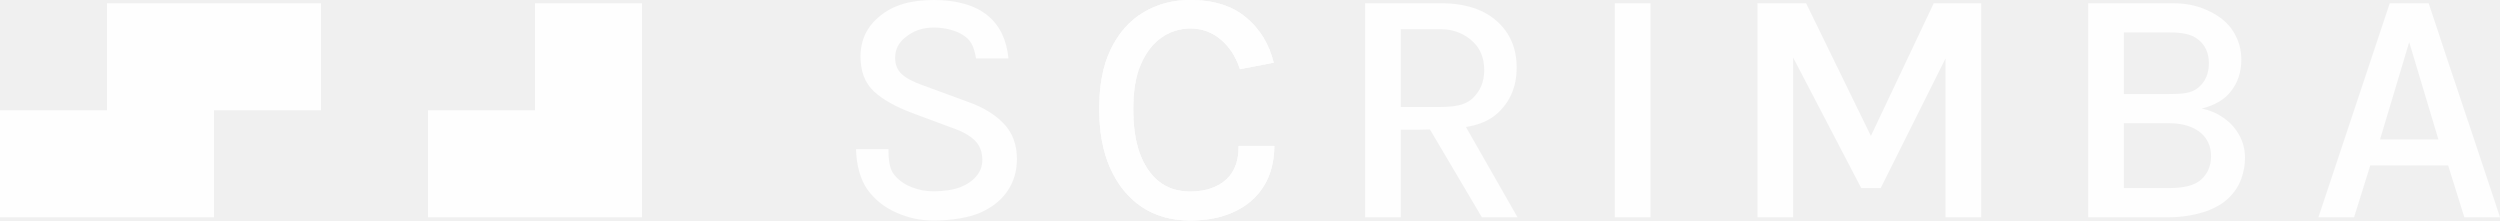
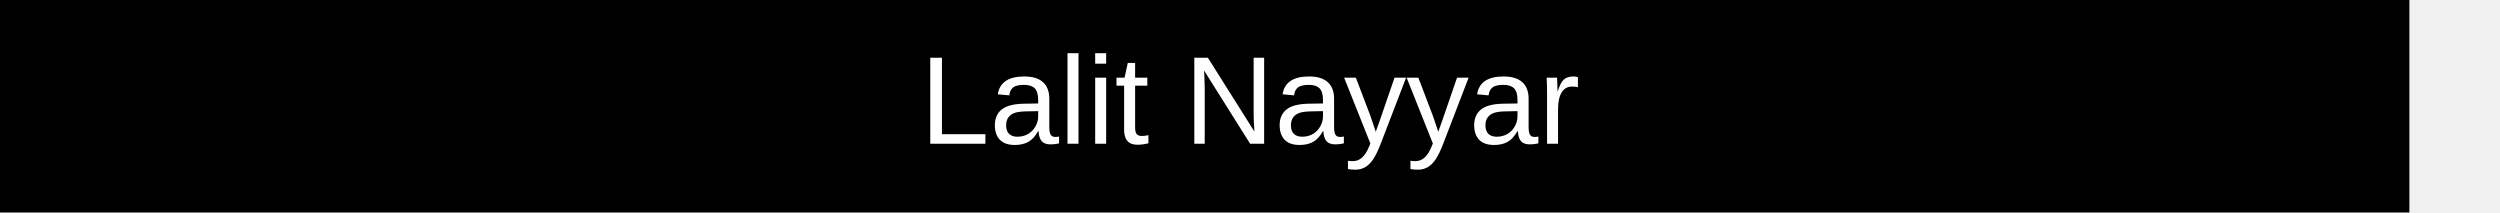
- <svg xmlns="http://www.w3.org/2000/svg" width="771" height="68" viewBox="0 0 771 68" fill="none">
-   <g clip-path="url(#clip0_146_225)">
-     <path d="M288 68C283.553 68 280.301 67.212 276.572 65.636C272.843 64.025 269.833 61.644 267.541 58.491C265.283 55.339 264.103 50.729 264 46H274C274 48.844 274.228 51.844 275.597 53.66C276.999 55.476 278.847 56.829 281.139 57.72C283.431 58.577 285.229 59 288 59C290.805 59 294.018 58.577 296.174 57.72C298.329 56.864 299.988 55.716 301.151 54.277C302.348 52.837 302.947 51.193 302.947 49.342C302.947 46.841 302.177 44.837 300.638 43.329C299.098 41.787 296.755 40.485 293.608 39.422L281.447 34.9C276.213 32.946 272.227 30.702 269.491 28.166C266.754 25.596 265.385 22.033 265.385 17.475C265.385 12.301 267.404 8.104 271.44 4.883C275.477 1.628 280.679 0 288 0C294.944 0 300.809 1.61 304.64 4.831C308.506 8.052 310.453 12.449 311 18H301C300.521 15.19 299.868 12.952 297.713 11.308C295.592 9.663 292.037 8.5 288 8.5C284.1 8.5 281.532 9.697 279.343 11.41C277.153 13.089 276.059 15.214 276.059 17.784C276.059 19.908 276.743 21.604 278.111 22.872C279.514 24.14 281.686 25.288 284.628 26.316L298.483 31.404C303.238 33.083 306.949 35.345 309.618 38.189C312.286 41.033 313.62 44.648 313.62 49.034C313.62 52.735 312.662 56.007 310.747 58.851C308.831 61.695 306.026 63.94 302.331 65.584C298.637 67.195 293.302 68 288 68Z" fill="#FEFEFE" />
-     <path d="M367.054 68C361.273 68 356.278 66.595 352.071 63.785C347.897 60.941 344.664 56.949 342.372 51.809C340.08 46.635 339 40.57 339 33.614C339 26.282 340.149 20.131 342.578 15.162C345.007 10.16 348.342 6.391 352.584 3.855C356.86 1.285 361.683 0 367.054 0C374.272 0 380.019 1.799 384.295 5.397C388.572 8.96 391.411 13.603 392.814 19.326L382.397 21.33C381.165 17.527 379.215 14.494 376.547 12.233C373.879 9.937 370.715 8.789 367.054 8.789C363.839 8.789 360.897 9.714 358.228 11.565C355.56 13.415 353.422 16.191 351.814 19.891C350.206 23.558 349.5 28.132 349.5 33.614C349.5 38.686 350.069 43.14 351.404 46.978C352.738 50.782 354.705 53.745 357.305 55.87C359.905 57.995 363.154 59.057 367.054 59.057C371.809 59.057 375.555 57.789 378.292 55.253C381.029 52.683 382 49.112 382 45H393C393 49.797 391.839 54.122 389.683 57.515C387.562 60.873 384.569 63.46 380.704 65.276C376.838 67.092 372.288 68 367.054 68Z" fill="#FEFEFE" />
-     <path d="M421 67V1H444.342C451.97 1 457.769 2.998 461.737 6.63C465.74 10.228 467.741 14.974 467.741 20.868C467.741 26.693 465.74 31.404 461.737 35.002C457.769 38.6 451.904 39.702 444.275 39.702L442 39.909L438 40H432V67H421ZM457 67L441 39.932L452 39L468 67H457ZM432 33H443.5C448.152 33 451.663 32.604 454.091 30.376C456.52 28.115 457.735 25.202 457.735 21.639C457.735 17.972 456.589 15.06 454.297 12.901C452.039 10.708 448.721 9 444.342 9H432V33Z" fill="#FEFEFE" />
-     <path d="M498 67V1H509V67H498Z" fill="#FEFEFE" />
-     <path d="M542 1H557L578 44H576L596.367 1H611V67H600V12H603L580 58H574L550 12H553V67H542V1Z" fill="#FEFEFE" />
-     <path d="M644 67V1H670C674.892 1 678.313 1.97 681.529 3.546C684.779 5.123 687.207 7.213 688.815 9.817C690.423 12.421 691.227 15.282 691.227 18.401C691.227 22.136 690.184 25.357 688.097 28.064C686.044 30.77 682.968 32.472 679 33.5C681.6 33.946 683.957 35.054 685.942 36.493C687.926 37.898 689.482 39.645 690.611 41.736C691.774 43.826 692.356 46.139 692.356 48.674C692.356 50.833 691.979 52.975 691.227 55.099C690.474 57.224 689.226 59.16 687.481 60.907C685.736 62.655 683.393 64.059 680.451 65.122C677.509 66.15 673.413 67 669 67H644ZM655 58H669C673.447 58 676.876 57.206 678.86 55.356C680.879 53.506 681.888 51.107 681.888 48.16C681.888 45.179 680.827 42.781 678.706 40.965C676.585 39.148 673.216 38 669.008 38H655V58ZM655 10V29H669.008C672.805 29 675.782 28.852 677.937 27.035C680.126 25.219 681.221 22.701 681.221 19.48C681.221 16.43 680.16 14.032 678.039 12.284C675.953 10.502 672.874 10 669.008 10H655Z" fill="#FEFEFE" />
-     <path d="M715 67L737 1H749C757.477 26.703 762.523 41.297 771 67H760L755 51H731C729.047 57.248 727.953 60.752 726 67H715ZM734 43H752L743 13L734 43Z" fill="#FEFEFE" />
-     <path d="M367.054 68C361.273 68 356.278 66.595 352.071 63.785C347.897 60.941 344.664 56.949 342.372 51.809C340.08 46.635 339 40.57 339 33.614C339 26.282 340.149 20.131 342.578 15.162C345.007 10.16 348.342 6.391 352.584 3.855C356.86 1.285 361.683 0 367.054 0C374.272 0 380.019 1.799 384.295 5.397C388.572 8.96 391.411 13.603 392.814 19.326L382.397 21.33C381.165 17.527 379.215 14.494 376.547 12.233C373.879 9.937 370.715 8.789 367.054 8.789C363.839 8.789 360.897 9.714 358.228 11.565C355.56 13.415 353.422 16.191 351.814 19.891C350.206 23.558 349.5 28.132 349.5 33.614C349.5 38.686 350.069 43.14 351.404 46.978C352.738 50.782 354.705 53.745 357.305 55.87C359.905 57.995 363.154 59.057 367.054 59.057C371.809 59.057 375.555 57.789 378.292 55.253C381.029 52.683 382 49.112 382 45H393C393 49.797 391.839 54.122 389.683 57.515C387.562 60.873 384.569 63.46 380.704 65.276C376.838 67.092 372.288 68 367.054 68Z" fill="#FEFEFE" />
-     <path d="M33 34H0V67H33H66V34H99V1H66H33V34Z" fill="#FEFEFE" />
-     <path d="M198 1H165V34H132V67H165H198V34V1Z" fill="#FEFEFE" />
-   </g>
-   <defs>
-     <clipPath id="clip0_146_225">
-       <rect width="771" height="68" fill="white" />
-     </clipPath>
-   </defs>
+ <svg xmlns="http://www.w3.org/2000/svg" width="800" height="68">
+   <rect width="771" height="68" fill="black" />
+   <text x="50%" y="50%" font-family="Arial" font-size="40" text-anchor="middle" fill="white" dy=".3em">
+     Lalit Nayyar
+   </text>
</svg>
